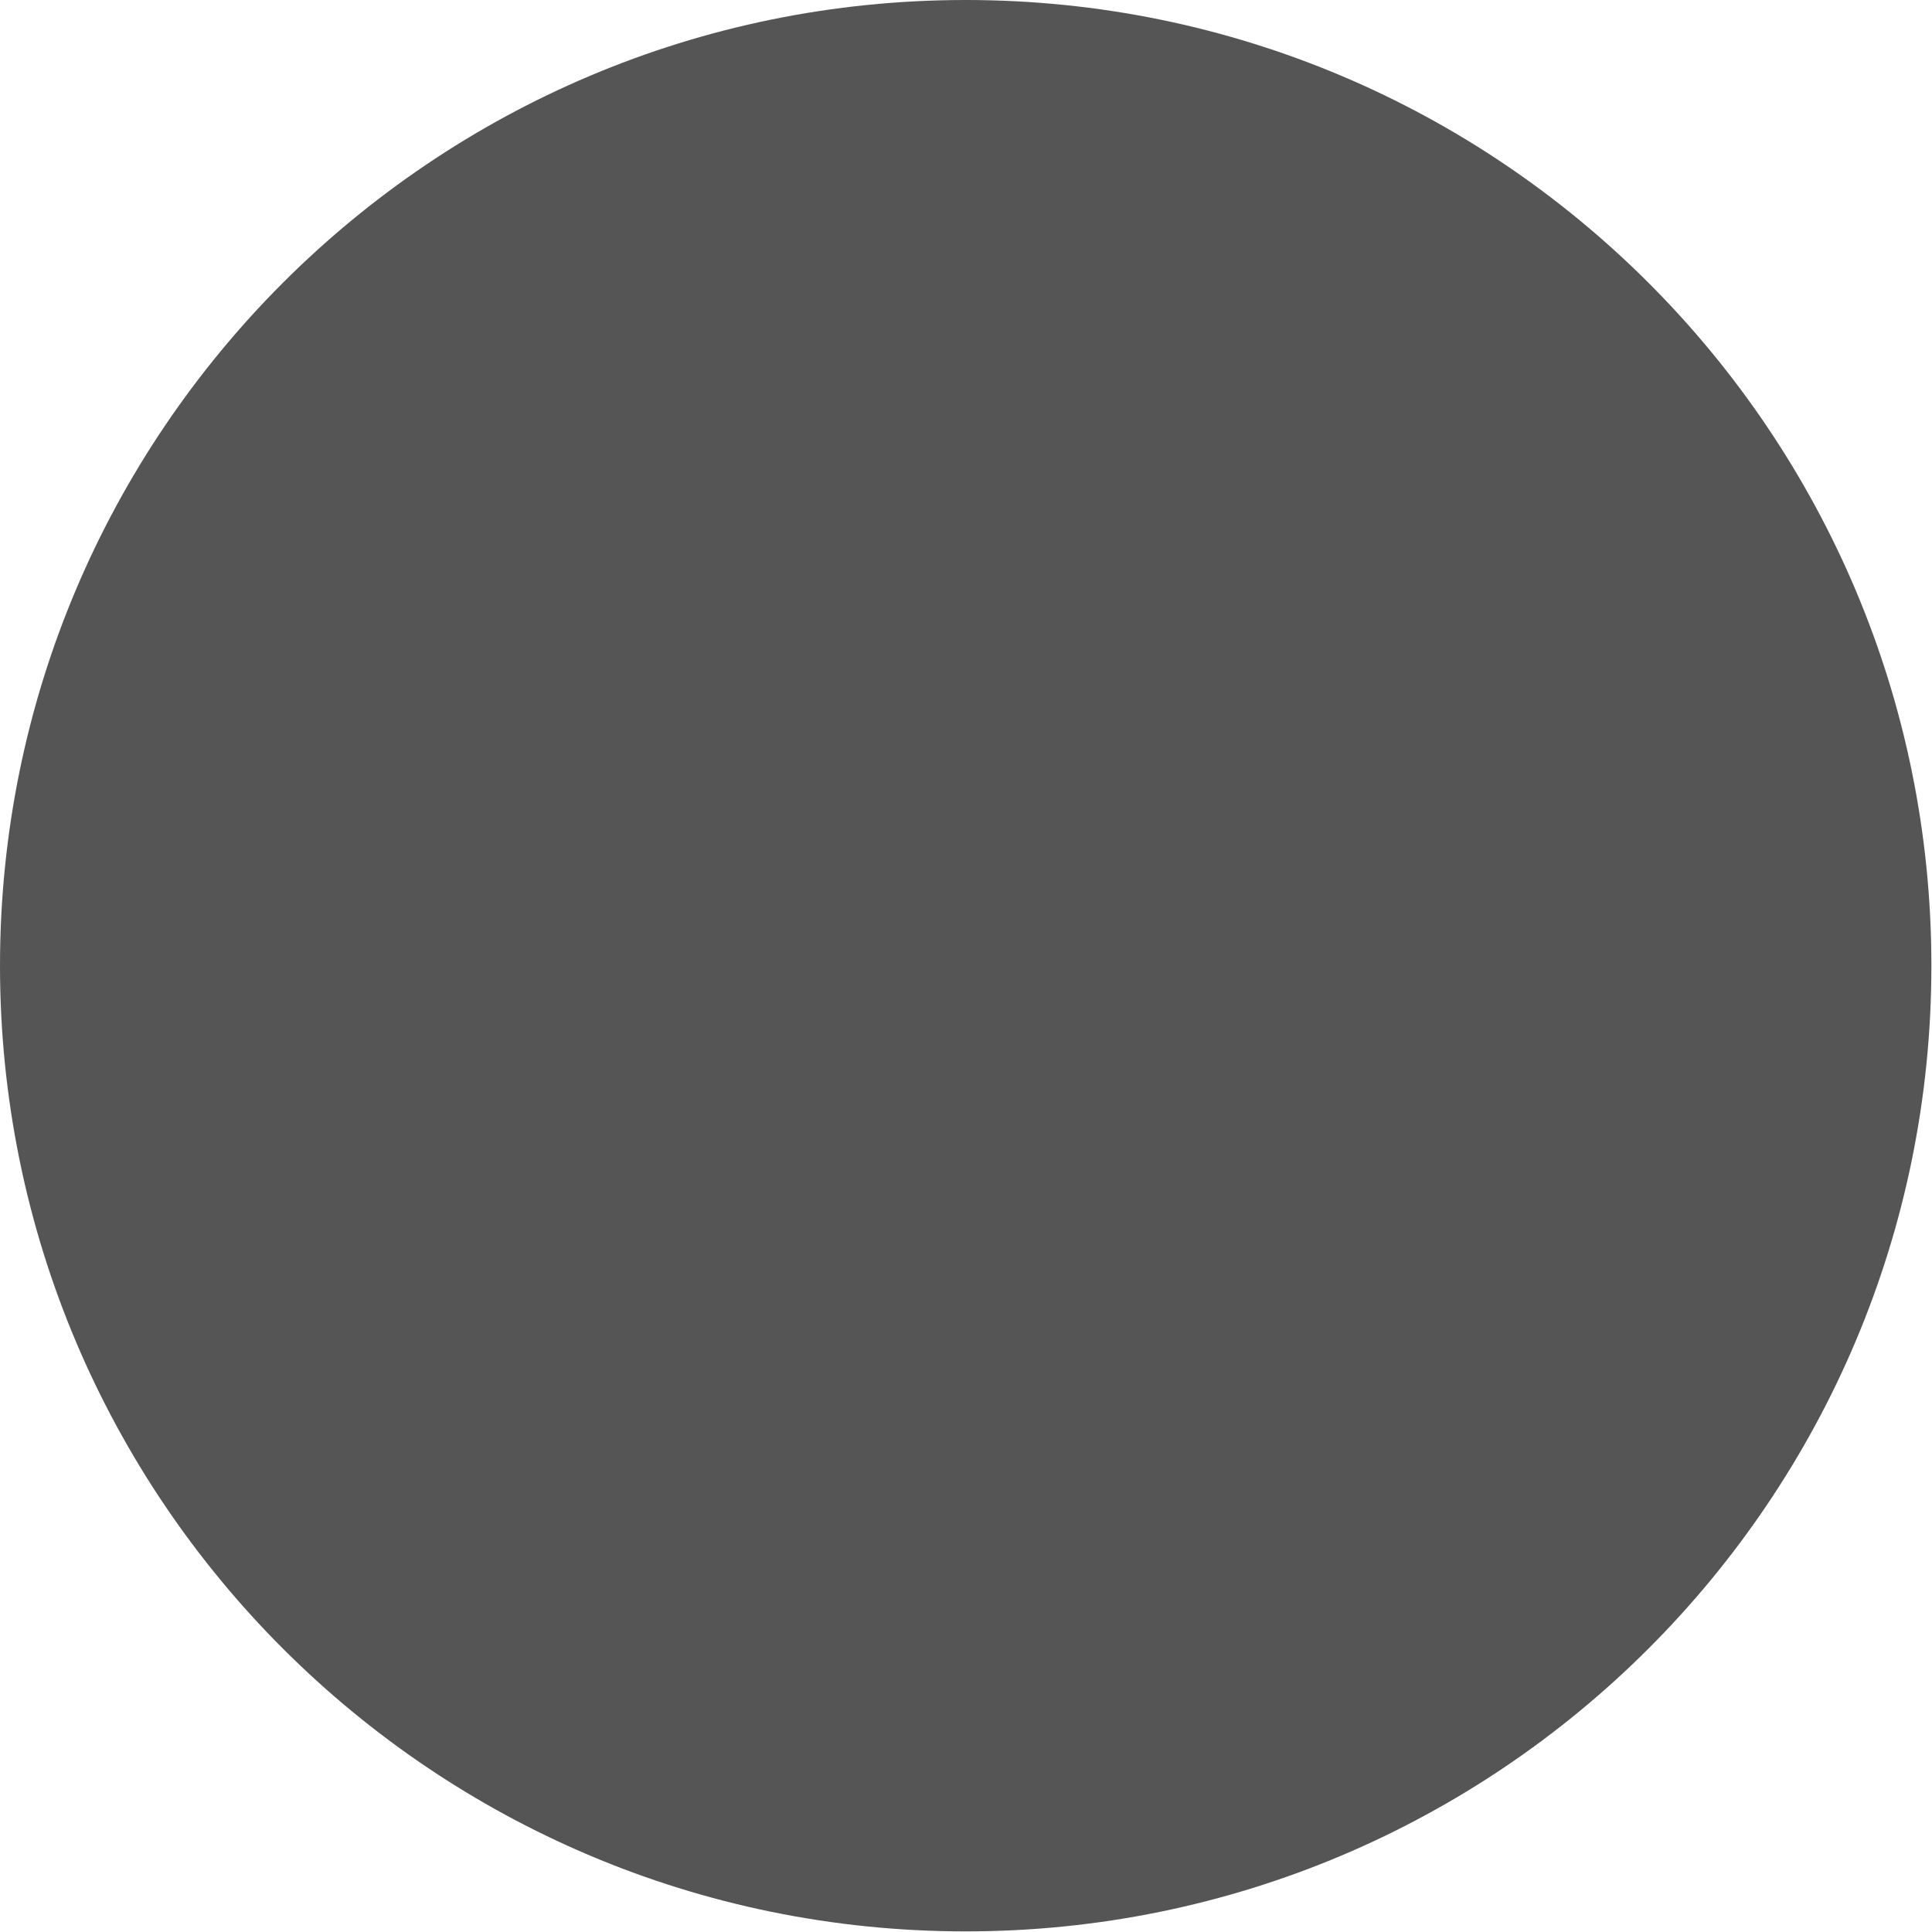
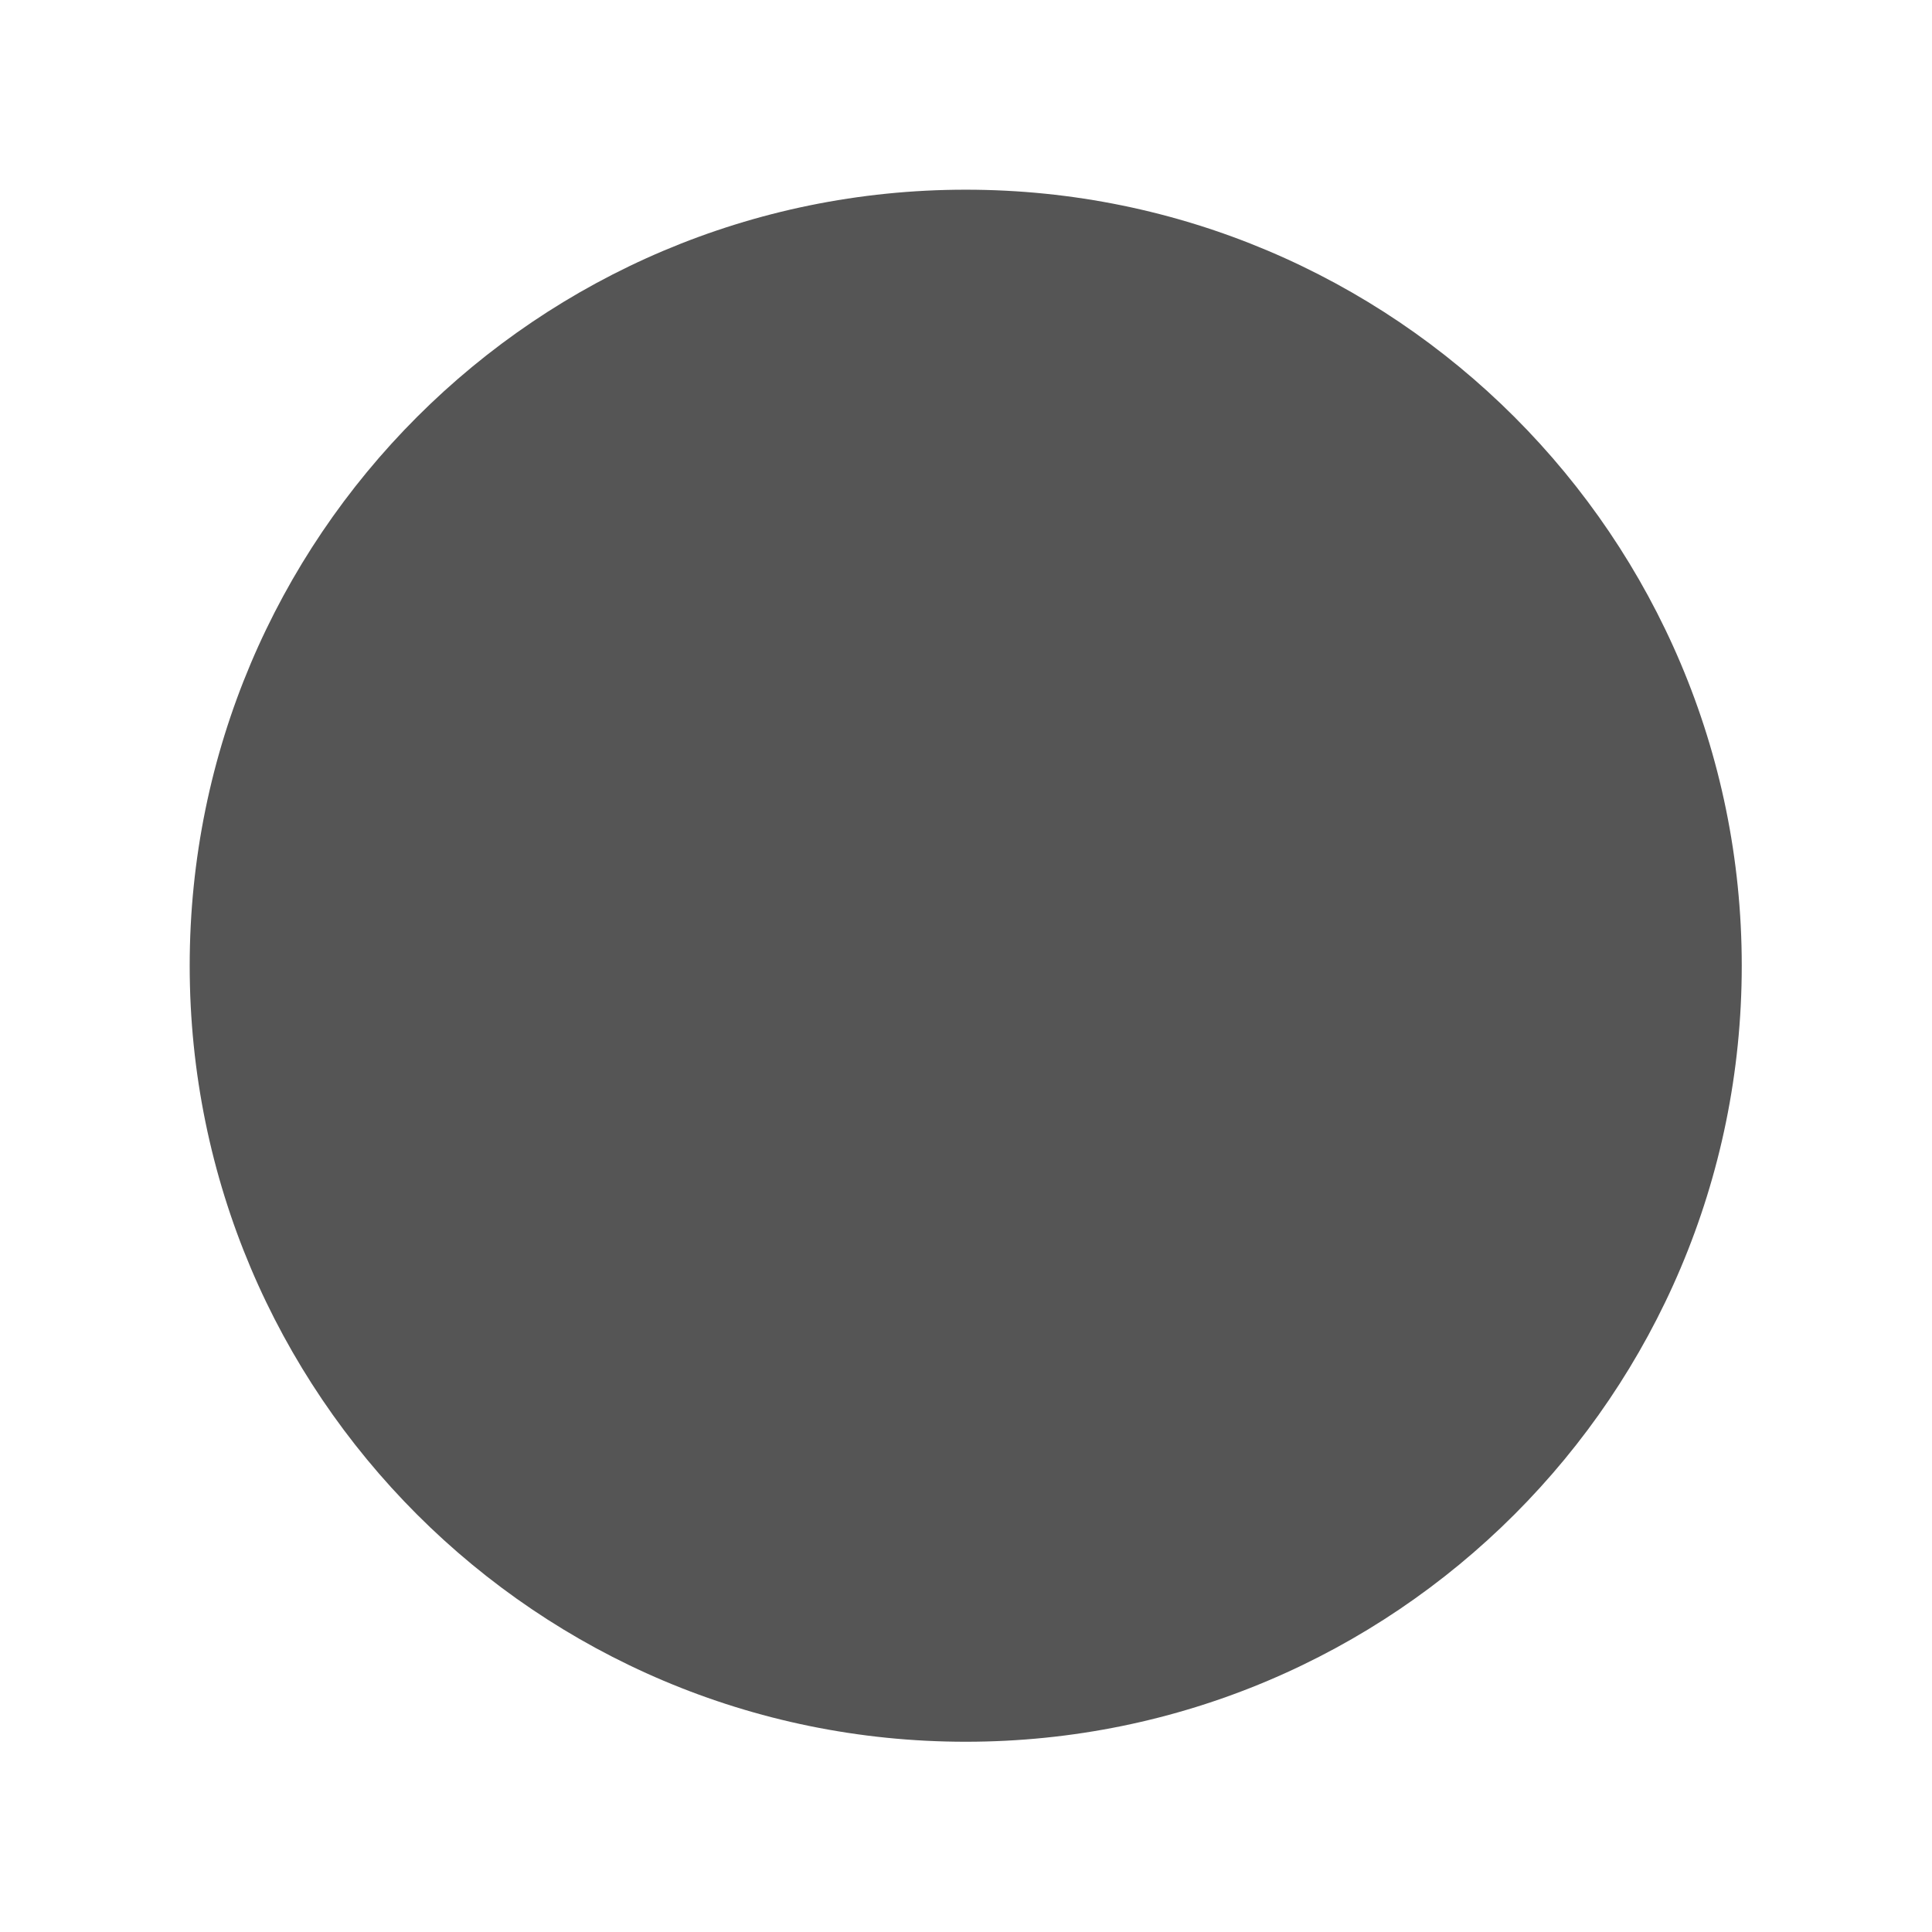
- <svg xmlns="http://www.w3.org/2000/svg" width="12" height="12" viewBox="0 0 3.175 3.175" version="1.1" id="svg5">
+ <svg xmlns="http://www.w3.org/2000/svg" width="14.932" height="14.932" viewBox="0 0 3.951 3.951" version="1.1" id="svg5">
  <defs id="defs2" />
-   <g id="layer1">
+   <g id="layer1" transform="translate(0.3879343,0.3879343)">
    <circle style="fill:#555555;fill-opacity:1;stroke:none;stroke-width:0.511;stroke-linecap:square;paint-order:markers stroke fill" id="path1619" cx="1.587" cy="1.587" r="1.587" />
  </g>
</svg>
